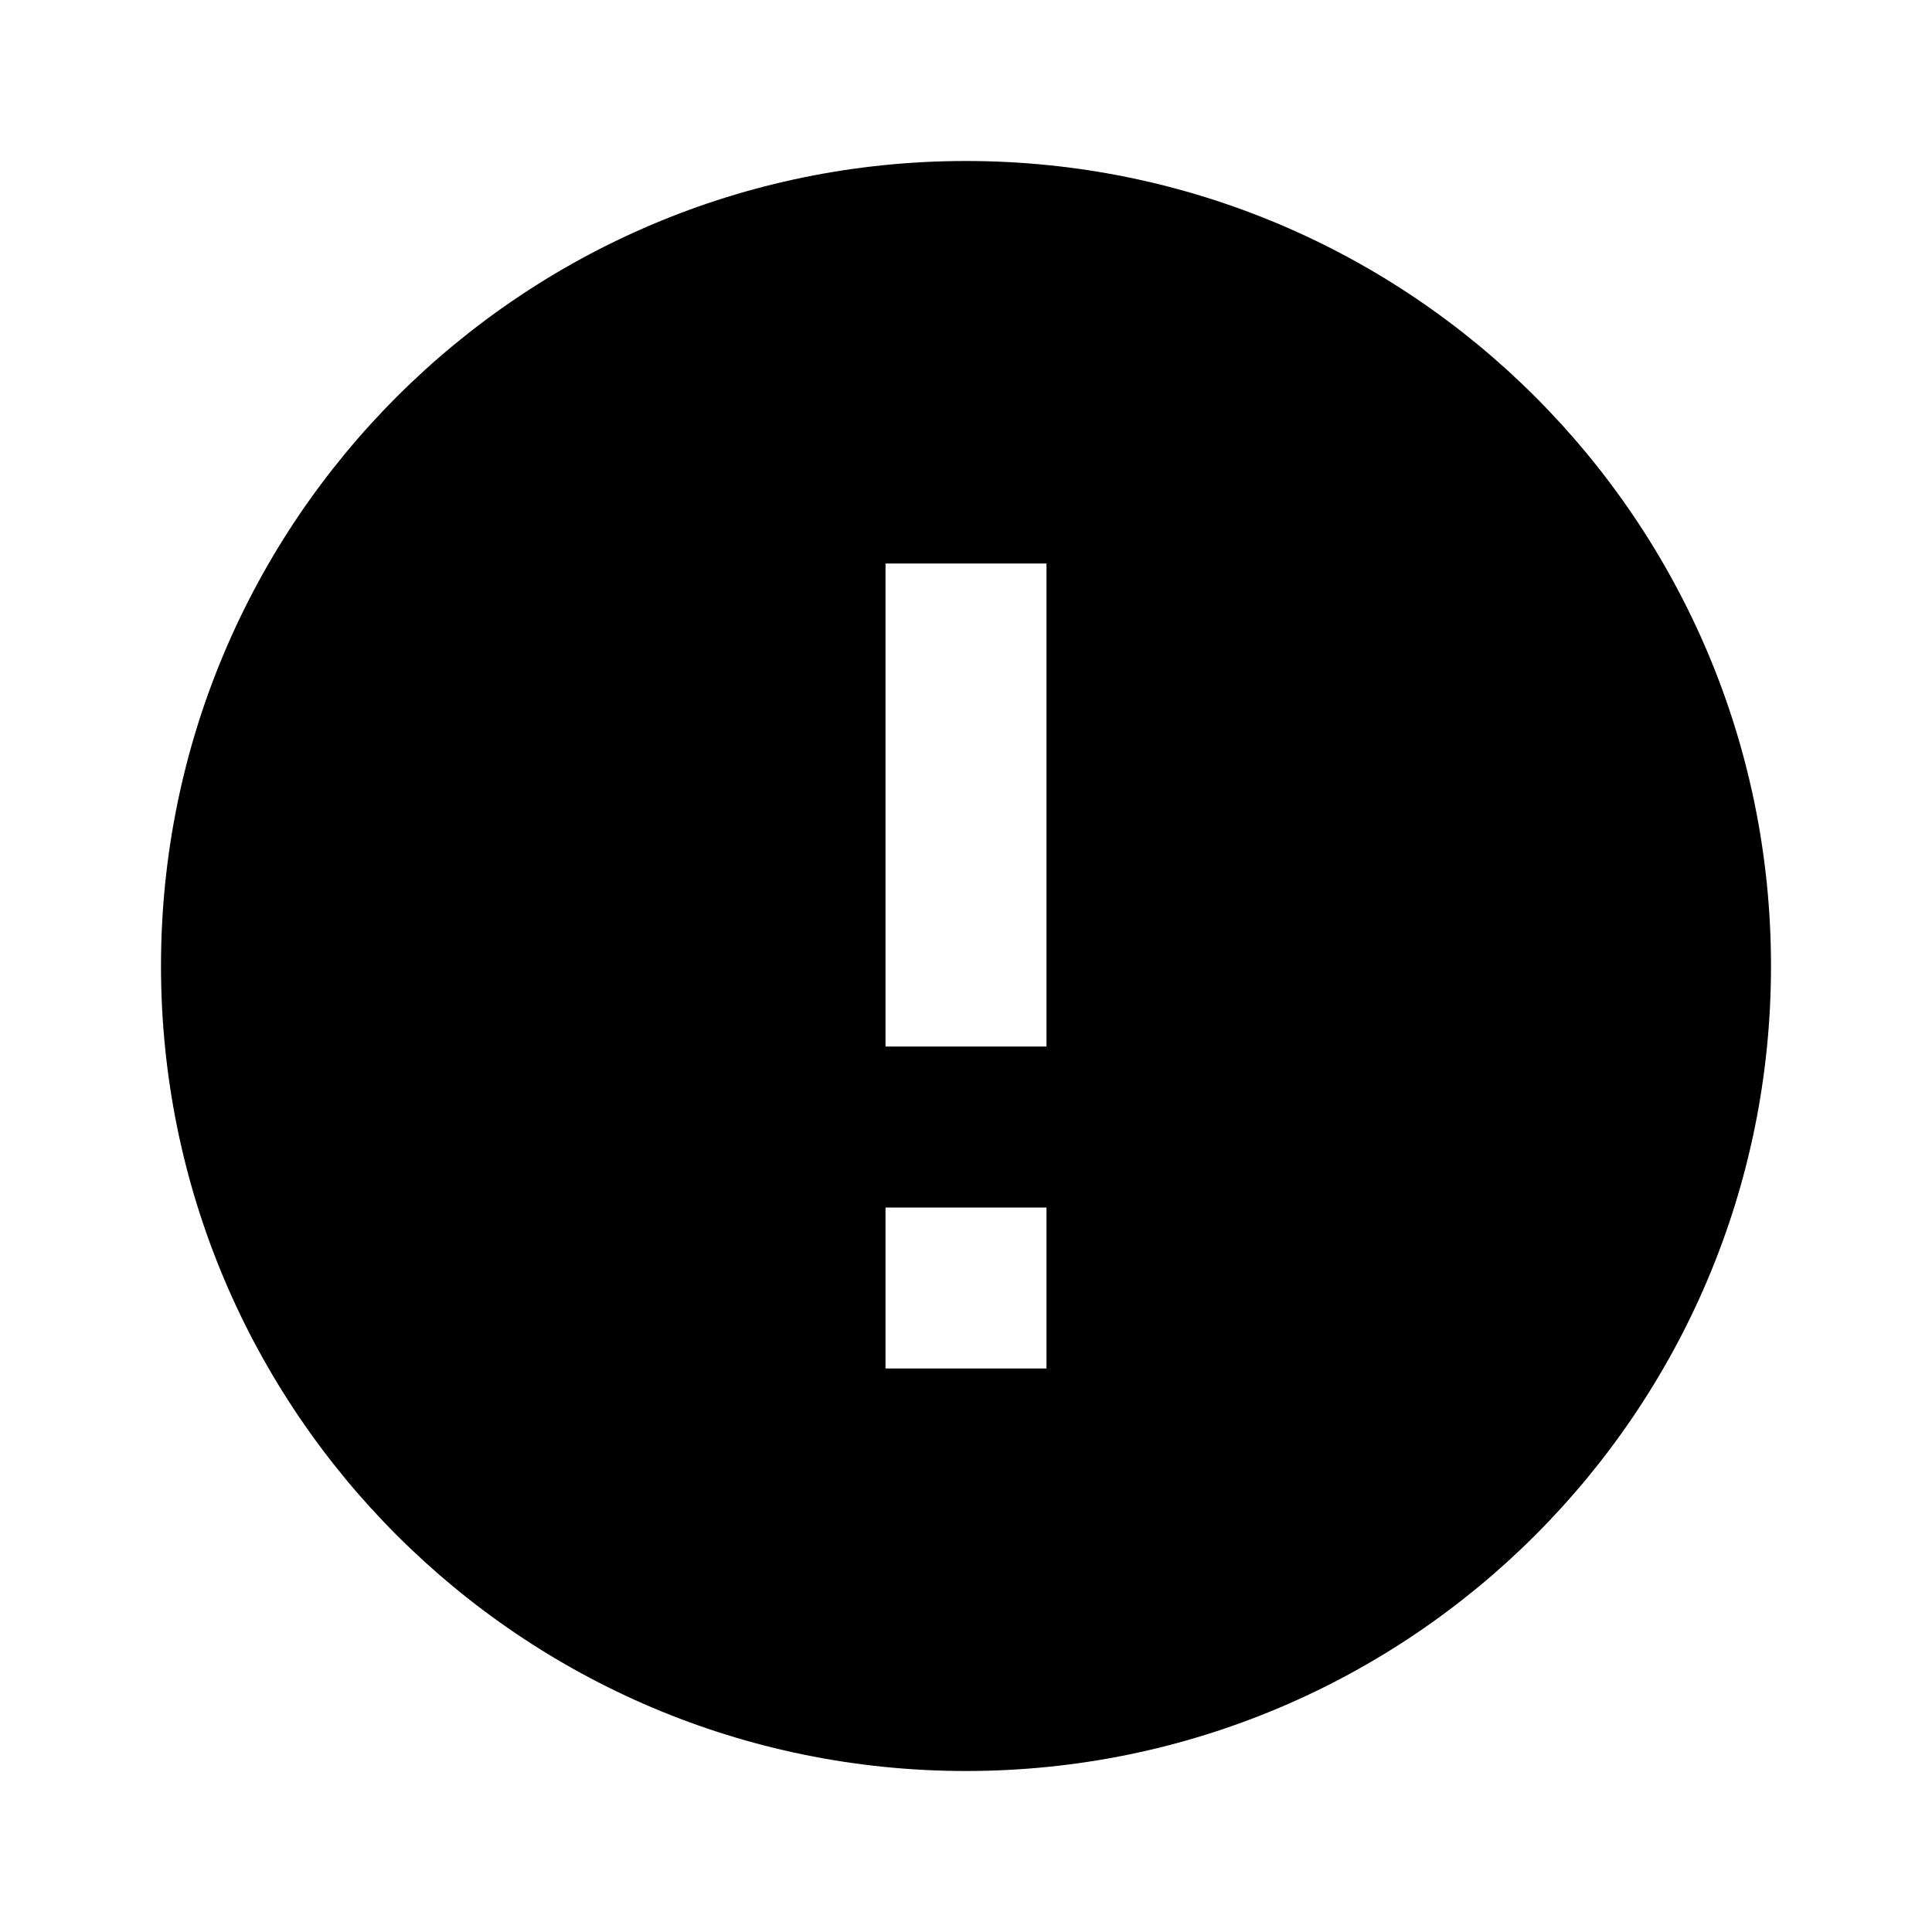
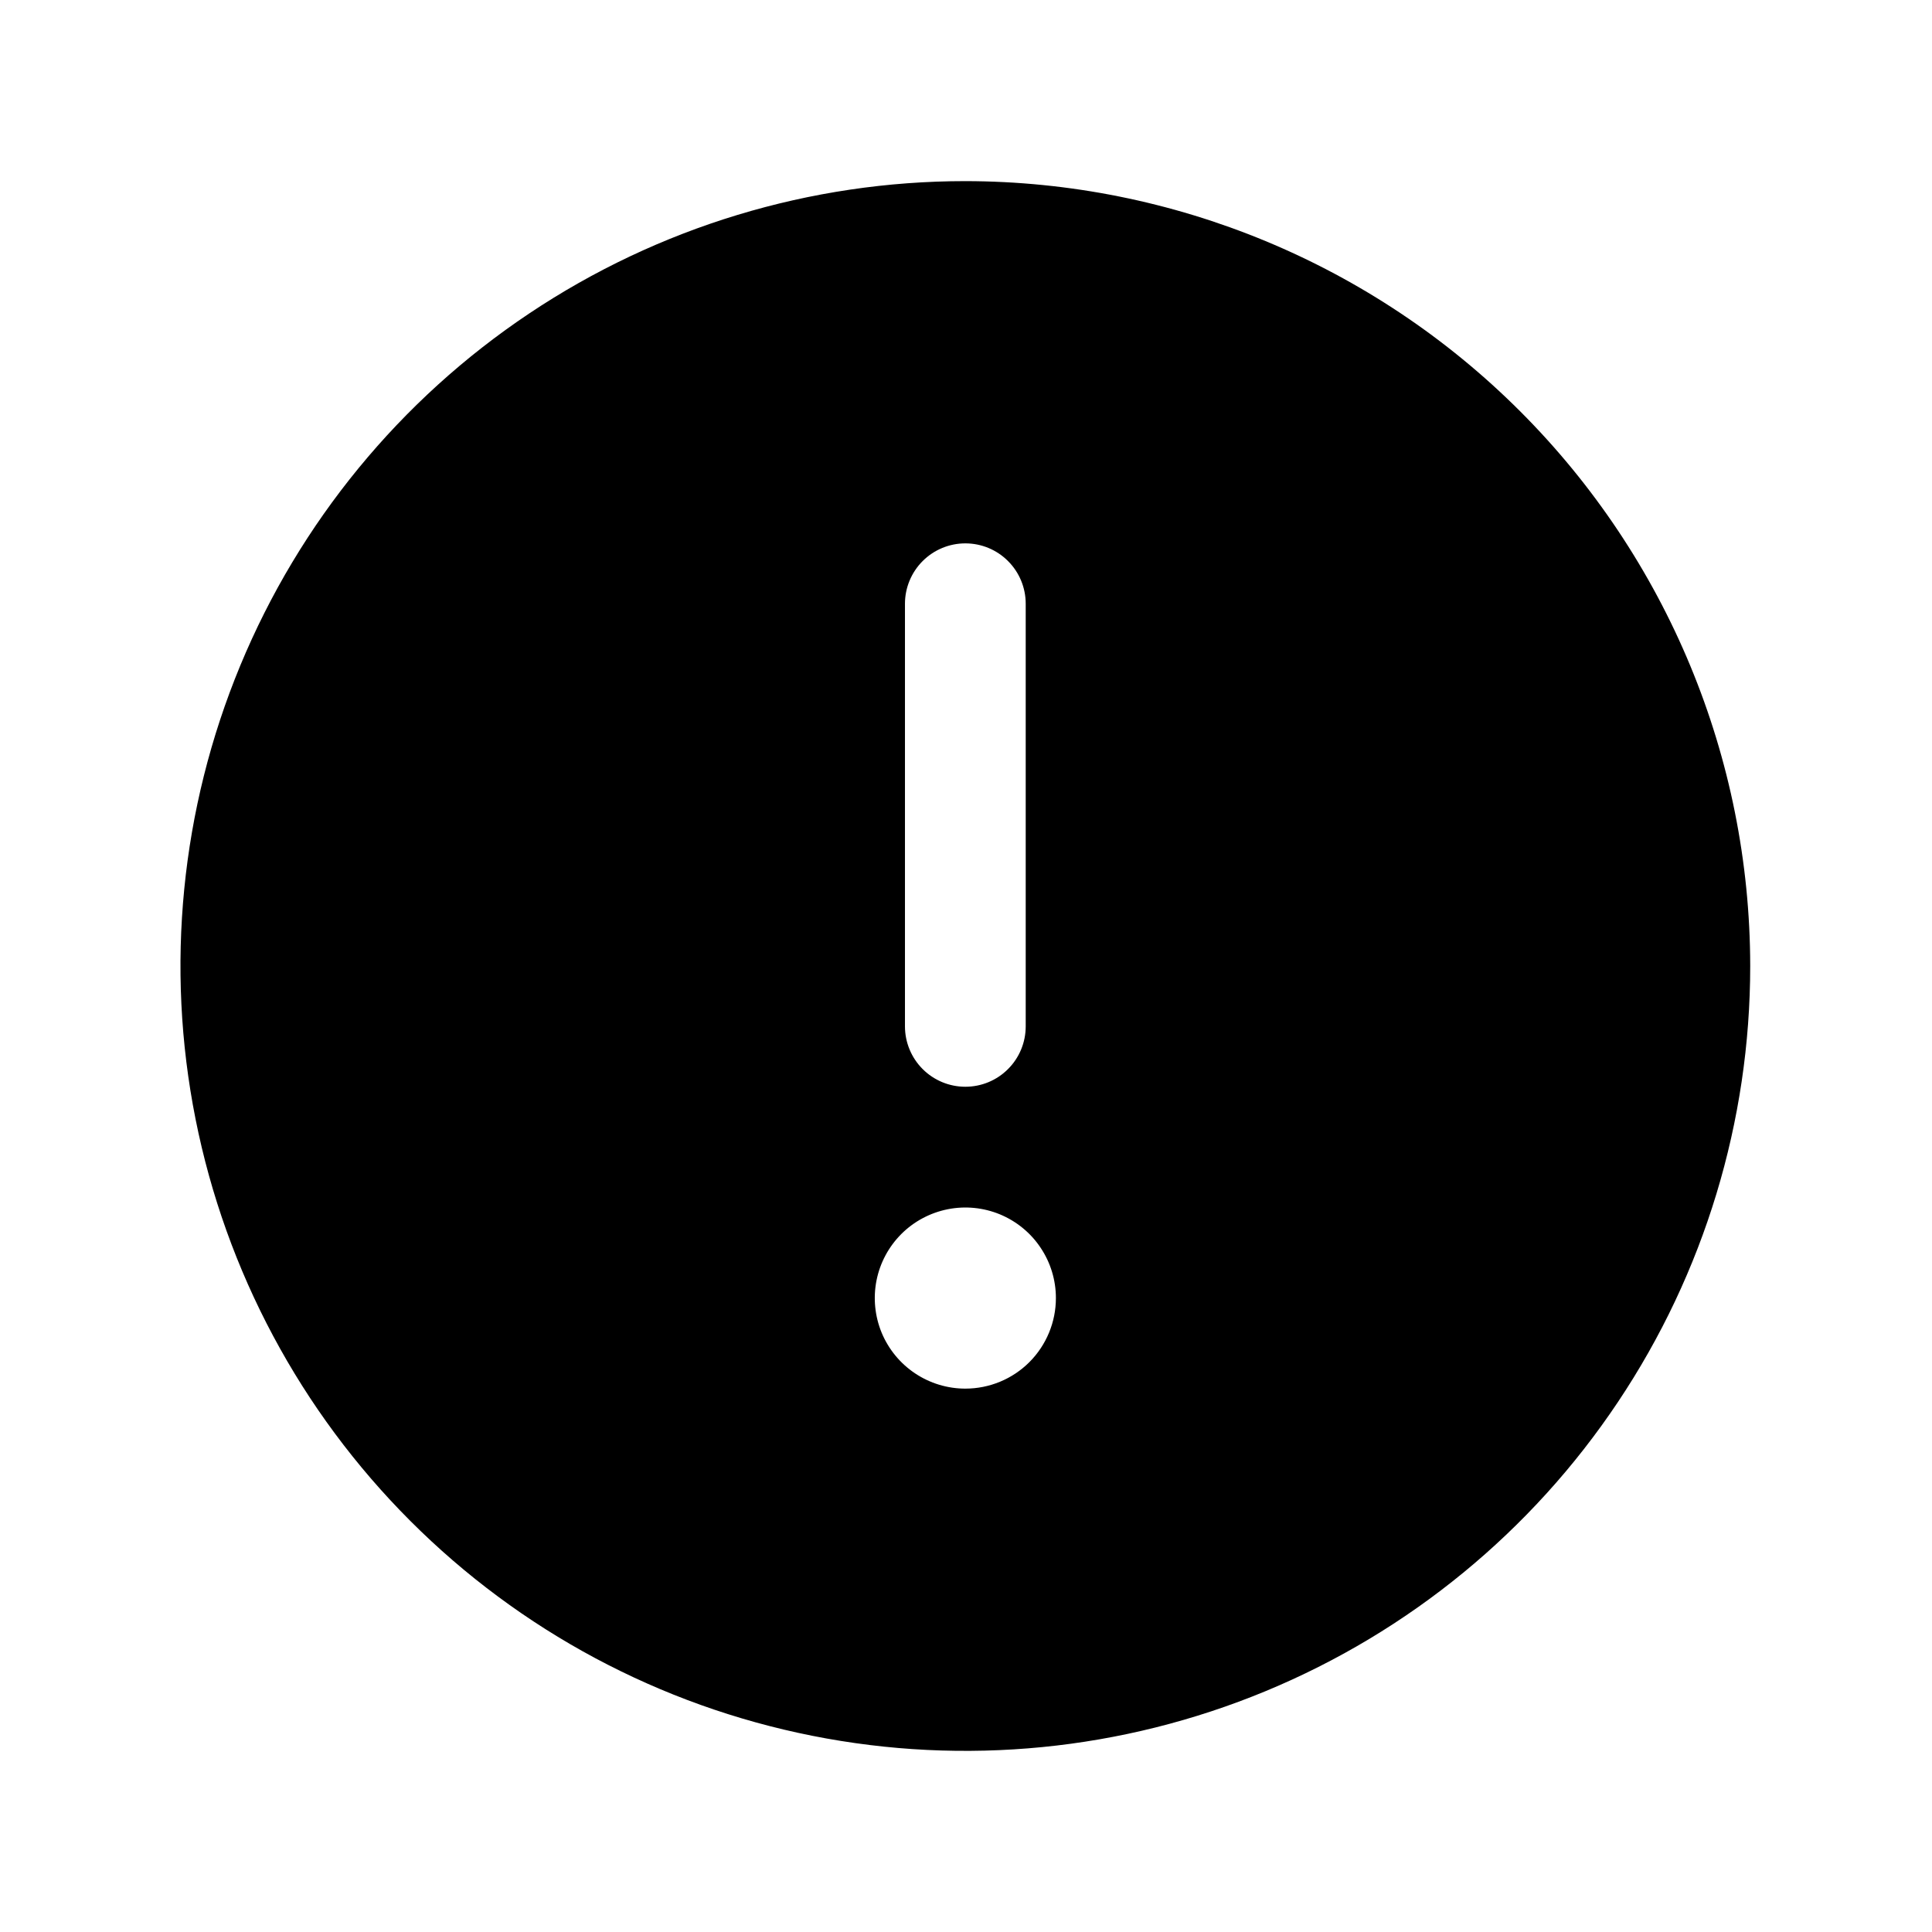
- <svg xmlns="http://www.w3.org/2000/svg" width="24" height="24" viewBox="0 0 24 24">
-   <path d="M13 13h-2V7h2m0 10h-2v-2h2M12 2A10 10 0 002 12a10 10 0 0010 10 10 10 0 0010-10A10 10 0 0012 2z" />
+ <svg xmlns="http://www.w3.org/2000/svg" width="32" height="32" viewBox="0 0 32 32" fill="none">
+   <path d="M15.989 3C13.418 3 10.905 3.762 8.767 5.191C6.629 6.619 4.963 8.65 3.979 11.025C2.995 13.401 2.737 16.014 3.239 18.536C3.741 21.058 4.979 23.374 6.797 25.192C8.615 27.011 10.931 28.249 13.453 28.75C15.975 29.252 18.589 28.994 20.964 28.01C23.34 27.026 25.37 25.36 26.798 23.222C28.227 21.085 28.989 18.571 28.989 16C28.986 12.553 27.615 9.249 25.178 6.812C22.74 4.374 19.436 3.004 15.989 3ZM14.989 10C14.989 9.735 15.095 9.48 15.282 9.293C15.47 9.105 15.724 9 15.989 9C16.255 9 16.509 9.105 16.696 9.293C16.884 9.48 16.989 9.735 16.989 10V17C16.989 17.265 16.884 17.52 16.696 17.707C16.509 17.895 16.255 18 15.989 18C15.724 18 15.47 17.895 15.282 17.707C15.095 17.52 14.989 17.265 14.989 17V10ZM15.989 23C15.693 23 15.403 22.912 15.156 22.747C14.909 22.582 14.717 22.348 14.603 22.074C14.49 21.8 14.46 21.498 14.518 21.207C14.576 20.916 14.719 20.649 14.929 20.439C15.138 20.23 15.406 20.087 15.697 20.029C15.988 19.971 16.289 20.001 16.563 20.114C16.837 20.228 17.072 20.42 17.236 20.667C17.401 20.913 17.489 21.203 17.489 21.5C17.489 21.898 17.331 22.279 17.05 22.561C16.769 22.842 16.387 23 15.989 23Z" fill="#000" />
</svg>
